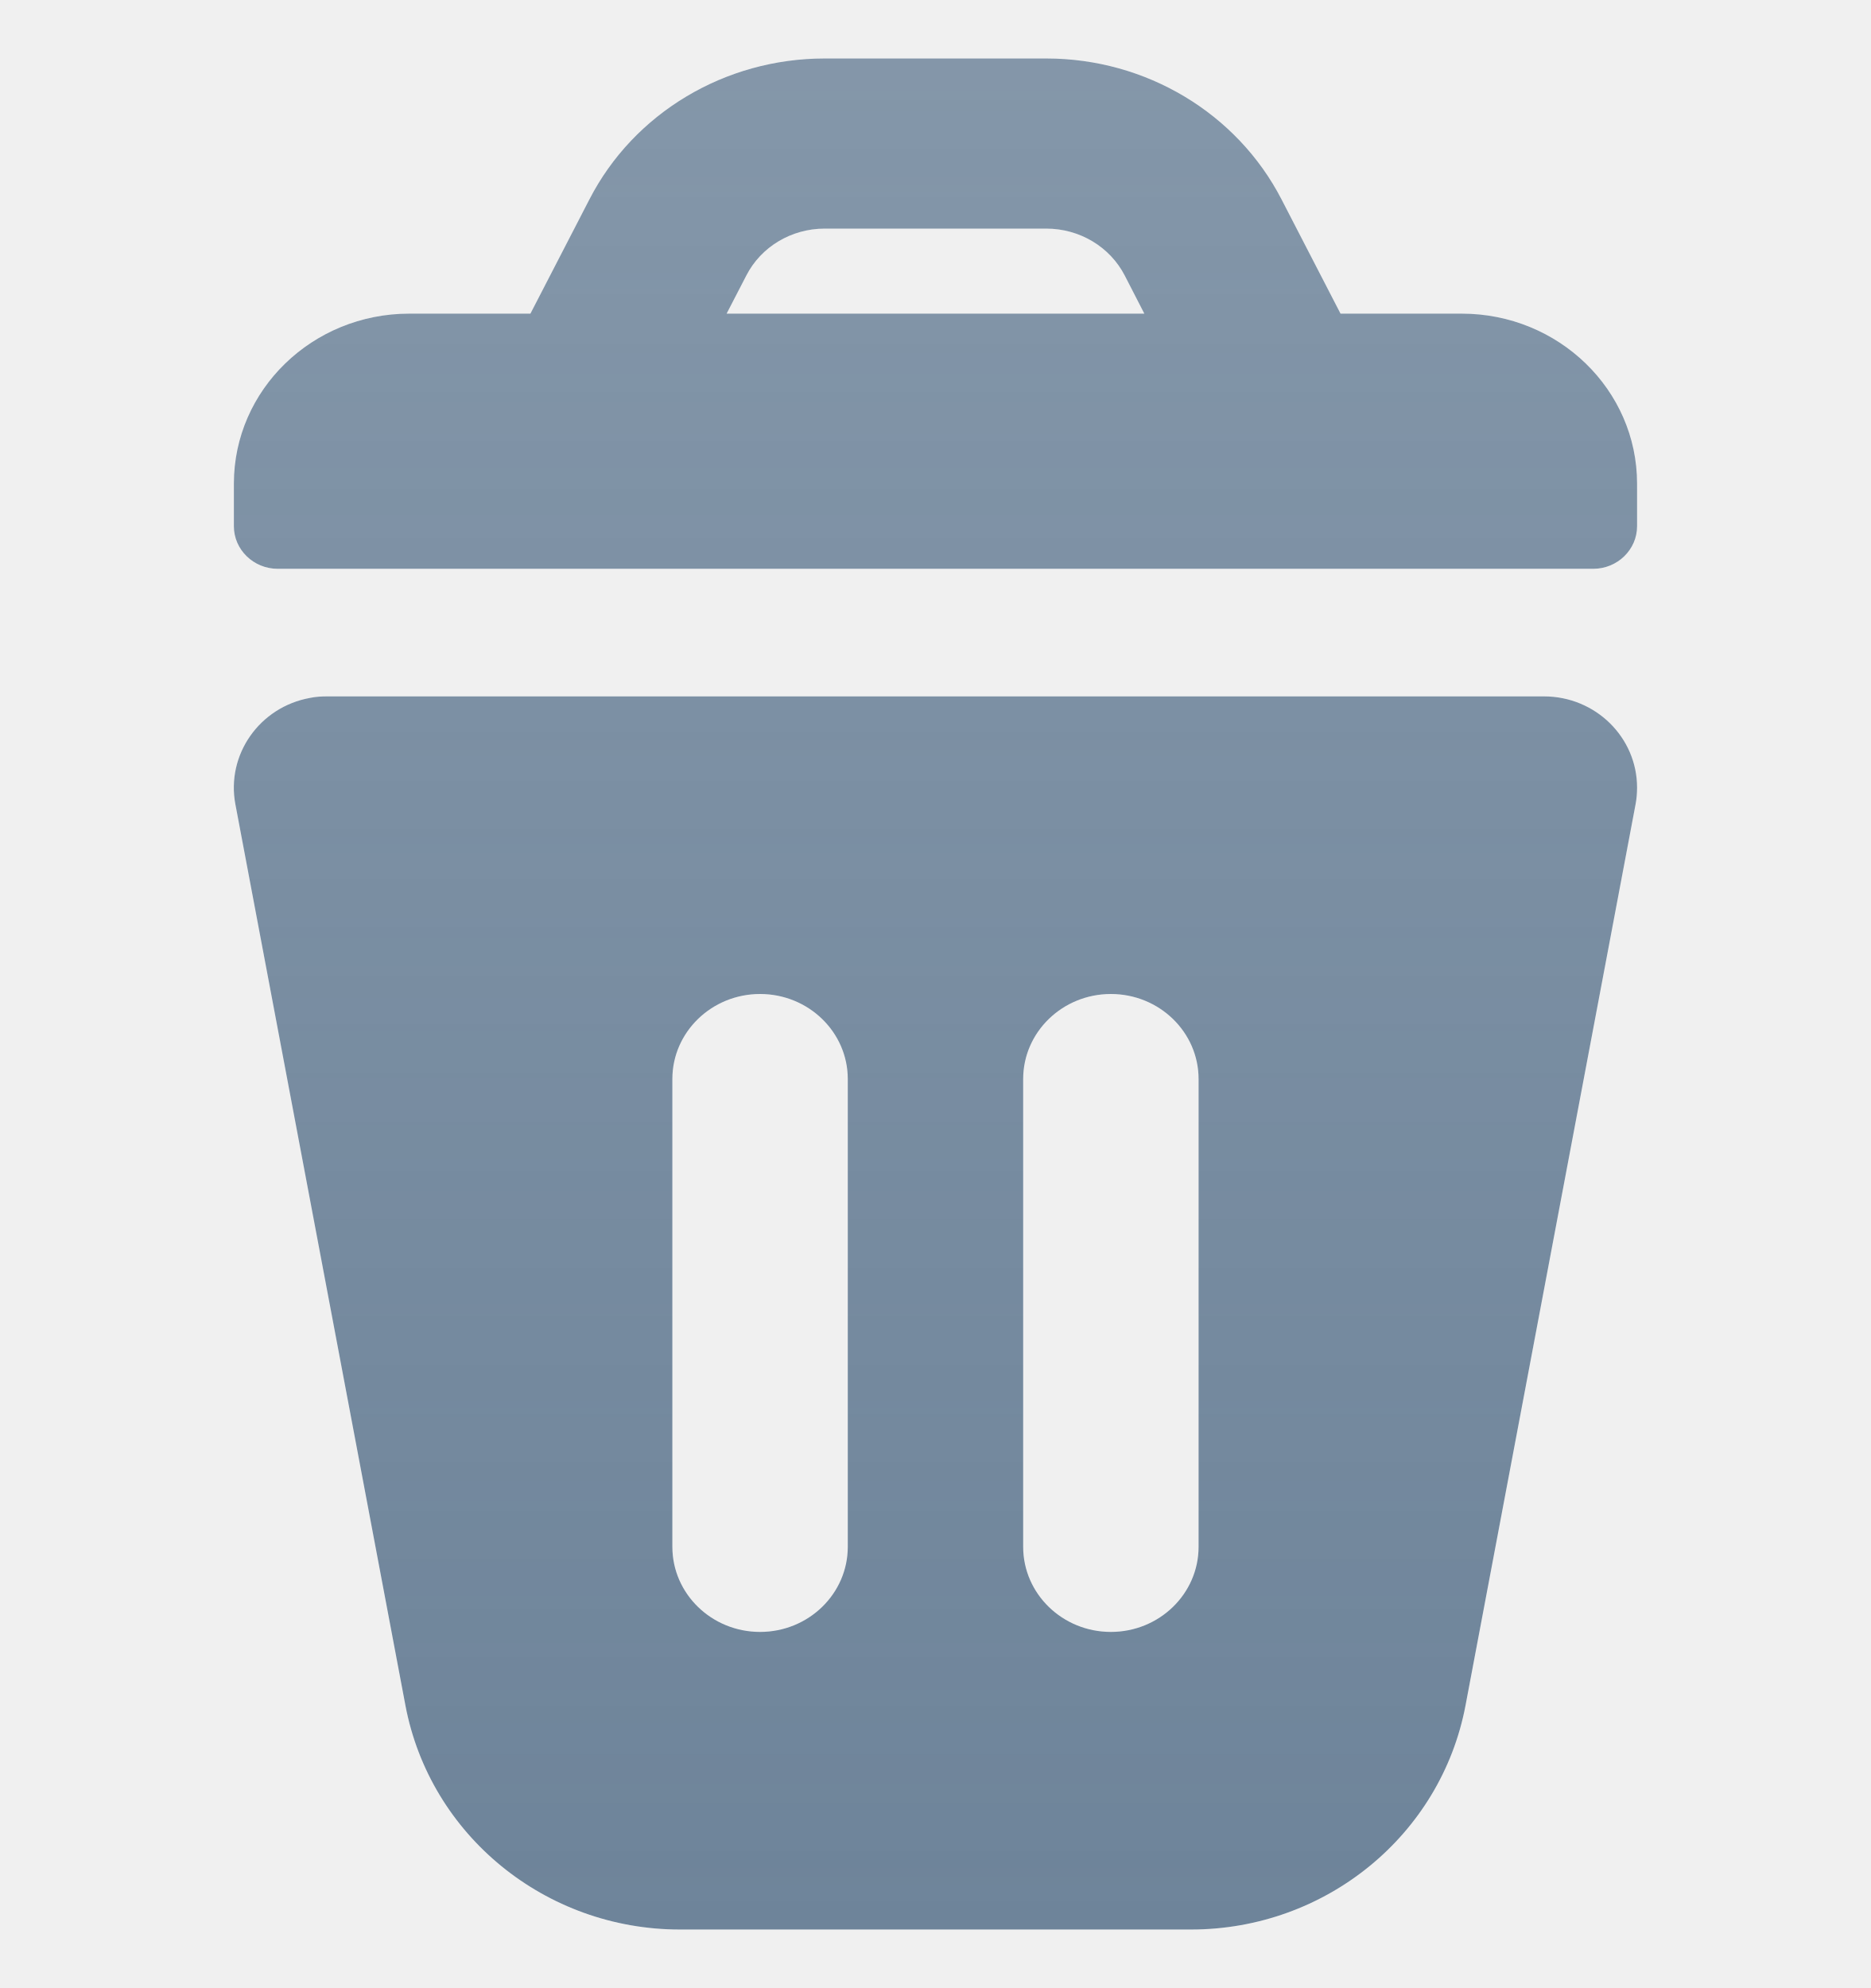
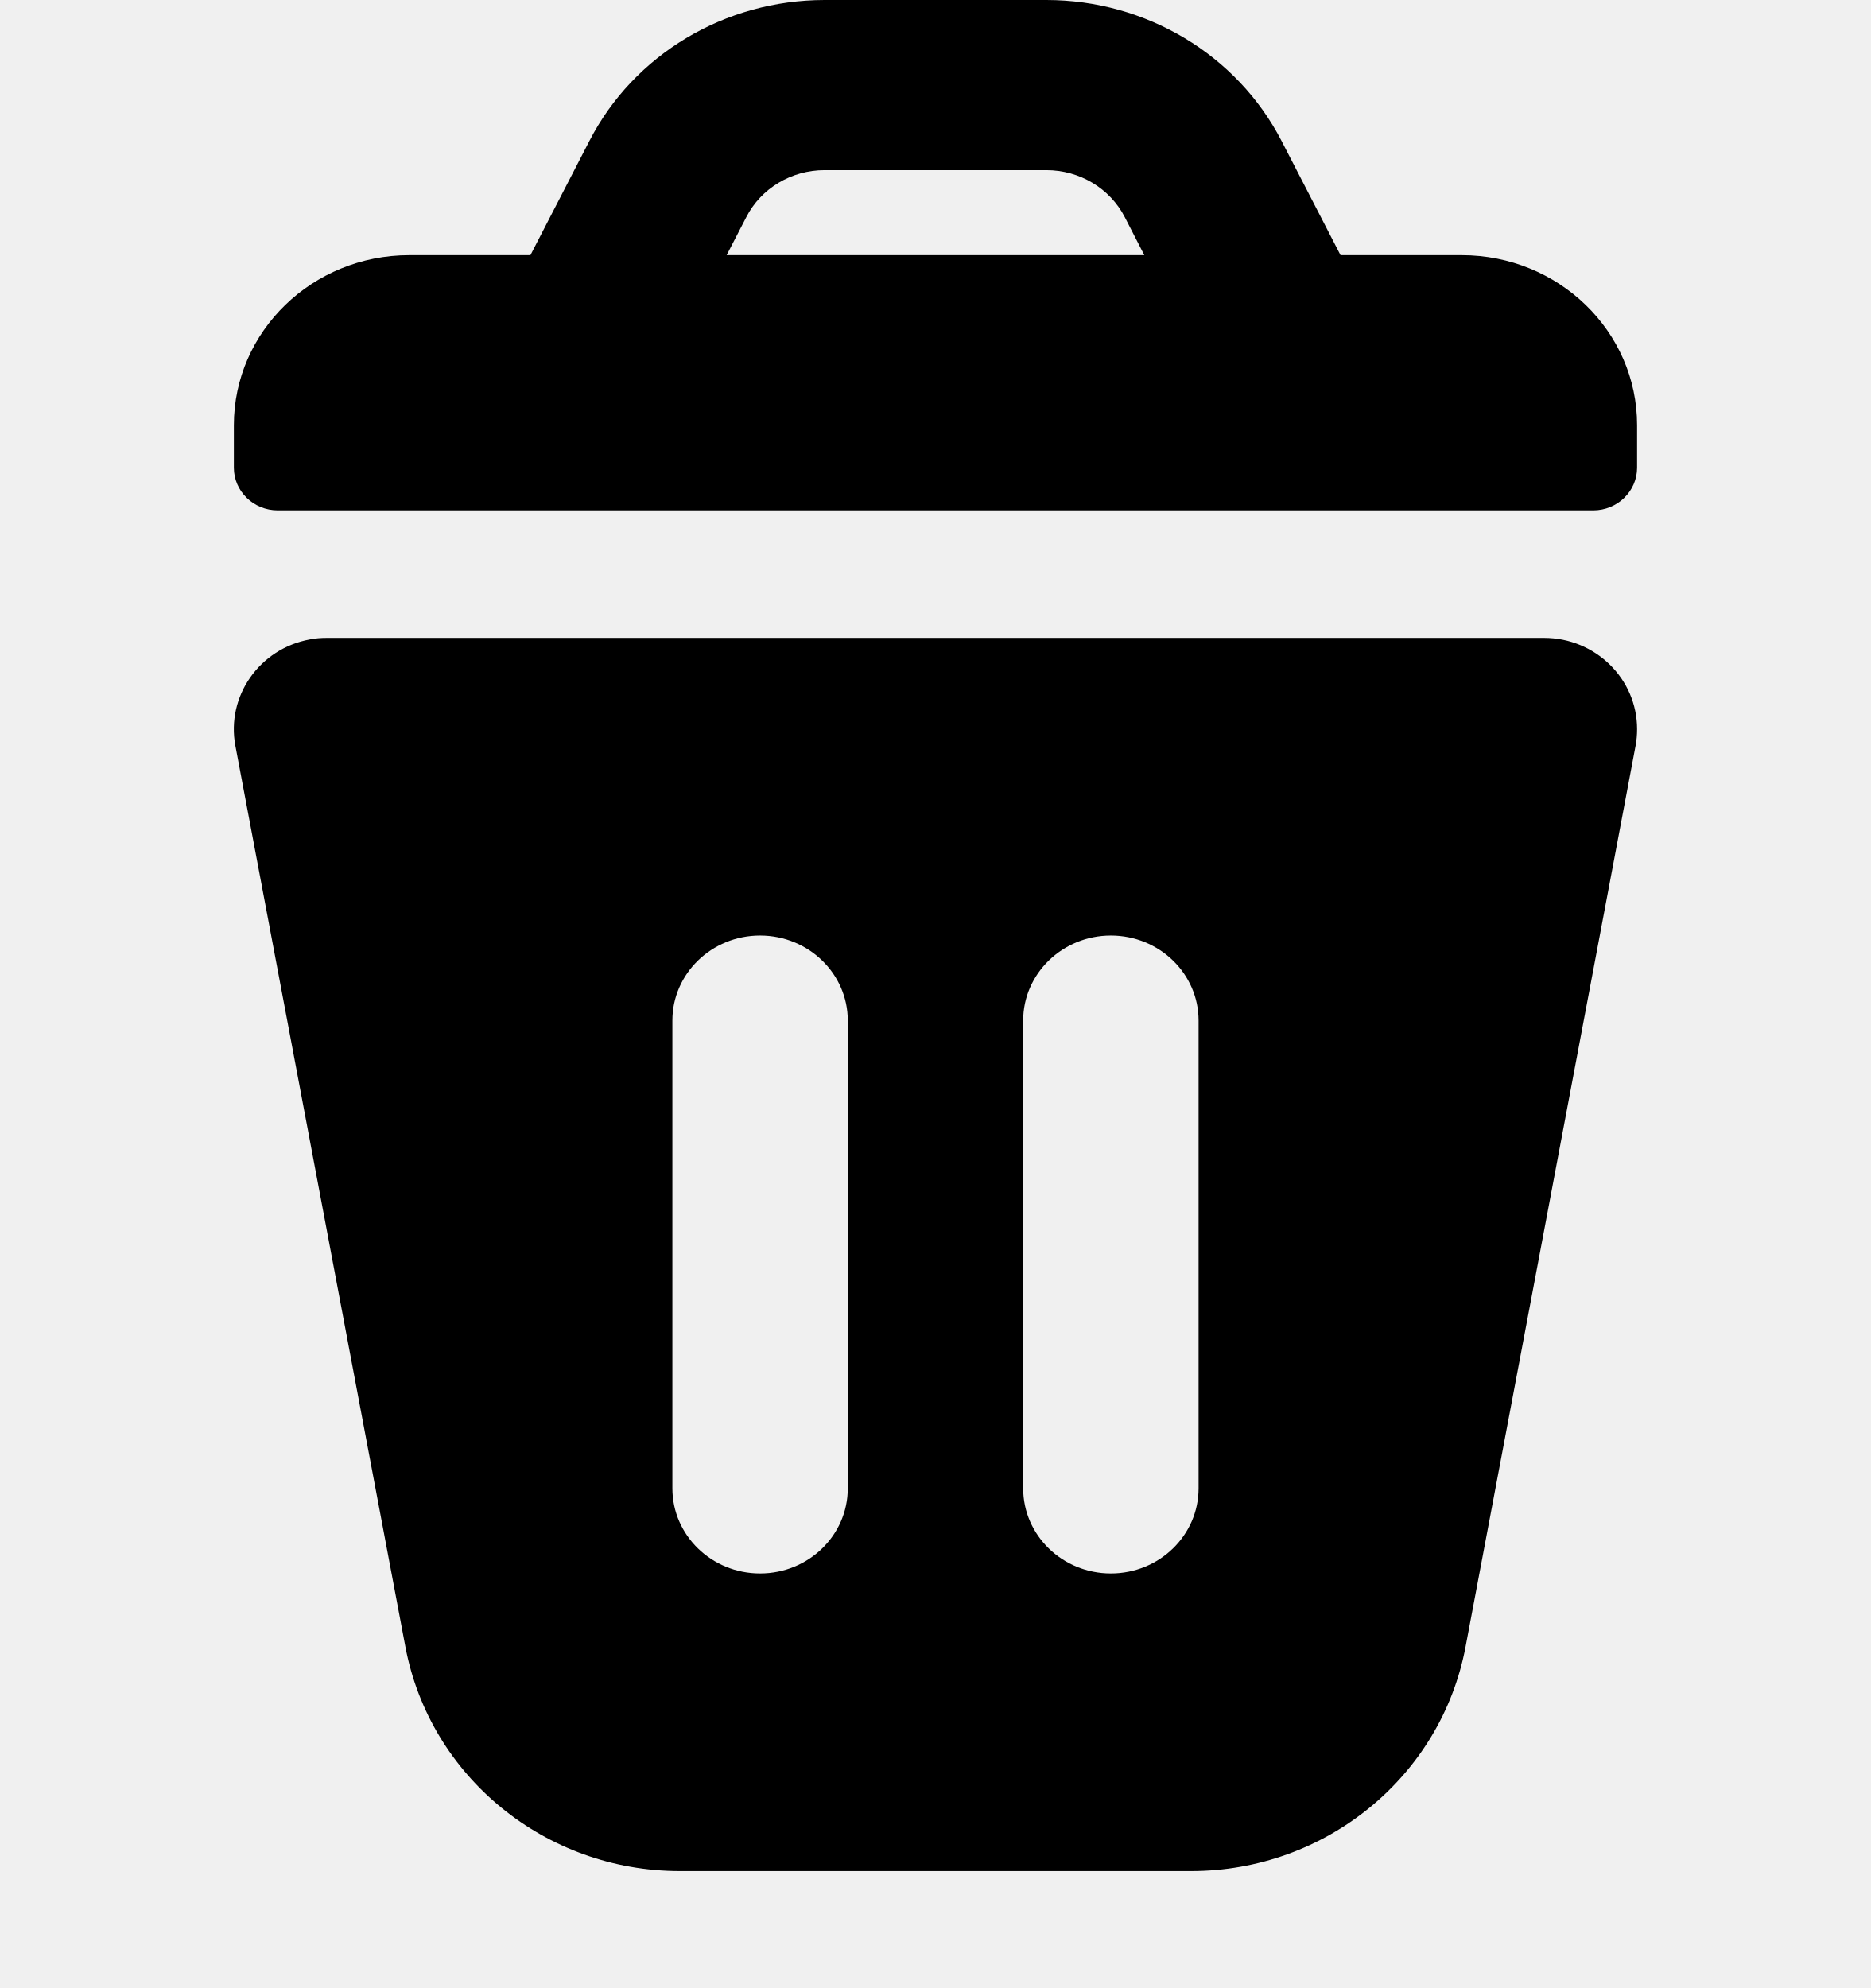
- <svg xmlns="http://www.w3.org/2000/svg" xmlns:xlink="http://www.w3.org/1999/xlink" width="16" height="17" viewBox="0 0 16 17">
-   <defs>
-     <linearGradient id="h1op0xat7b" x1="50%" x2="50%" y1="0%" y2="100%">
-       <stop offset="0%" stop-color="#6E849A" stop-opacity=".85" />
-       <stop offset="100%" stop-color="#6E849A" />
-     </linearGradient>
-     <path id="7nduc7qjia" d="M4.536 2.182l.504-.976C5.42.466 6.2 0 7.052 0h1.896c.852 0 1.631.467 2.012 1.206l.504.976H12.5c.828 0 1.5.651 1.5 1.454V4c0 .2-.168.364-.375.364H2.375C2.168 4.364 2 4.2 2 4v-.364c0-.803.672-1.454 1.5-1.454h1.036zm1.678 0h3.572l-.167-.325c-.127-.247-.387-.402-.671-.402H7.052c-.284 0-.544.155-.67.402l-.168.325zm6.99 3.273c.44 0 .796.35.796.78 0 .048-.004.096-.013.143l-1.454 7.705C12.323 15.194 11.336 16 10.185 16h-4.37c-1.151 0-2.138-.806-2.348-1.917L2.013 6.378c-.08-.424.206-.832.638-.91.048-.01.096-.013.145-.013h10.408zM6.5 8c-.414 0-.75.326-.75.727v4c0 .402.336.728.75.728s.75-.326.75-.728v-4C7.25 8.326 6.914 8 6.5 8zm3 0c-.414 0-.75.326-.75.727v4c0 .402.336.728.75.728s.75-.326.75-.728v-4c0-.401-.336-.727-.75-.727z" />
-   </defs>
-   <g fill="none" fill-rule="evenodd" opacity="1">
-     <g>
-       <g>
-         <g>
-           <g>
-             <g>
-               <g>
-                 <path d="M0 0H16V16H0z" transform="translate(-1392 -359) translate(1098) translate(0 211.5) translate(16.105 51) translate(0 84) translate(277.895 13)" />
-                 <g transform="translate(-1392 -359) translate(1098) translate(0 211.5) translate(16.105 51) translate(0 84) translate(277.895 13)">
-                   <use fill="#FFF" xlink:href="#7nduc7qjia" />
-                   <use fill="url(#h1op0xat7b)" xlink:href="#7nduc7qjia" />
-                 </g>
-               </g>
-             </g>
-           </g>
-         </g>
-       </g>
-     </g>
-   </g>
+ <svg xmlns="http://www.w3.org/2000/svg" width="16" height="17" viewBox="0 0 16 17">
+   <path fill="currentColor" d="M4.536 2.182l.504-.976C5.42.466 6.2 0 7.052 0h1.896c.852 0 1.631.467 2.012 1.206l.504.976H12.5c.828 0 1.5.651 1.5 1.454V4c0 .2-.168.364-.375.364H2.375C2.168 4.364 2 4.2 2 4v-.364c0-.803.672-1.454 1.5-1.454h1.036zm1.678 0h3.572l-.167-.325c-.127-.247-.387-.402-.671-.402H7.052c-.284 0-.544.155-.67.402l-.168.325zm6.99 3.273c.44 0 .796.35.796.78 0 .048-.004.096-.013.143l-1.454 7.705C12.323 15.194 11.336 16 10.185 16h-4.37c-1.151 0-2.138-.806-2.348-1.917L2.013 6.378c-.08-.424.206-.832.638-.91.048-.01.096-.013.145-.013h10.408zM6.5 8c-.414 0-.75.326-.75.727v4c0 .402.336.728.75.728s.75-.326.75-.728v-4C7.25 8.326 6.914 8 6.5 8zm3 0c-.414 0-.75.326-.75.727v4c0 .402.336.728.75.728s.75-.326.75-.728v-4c0-.401-.336-.727-.75-.727z" />
</svg>
